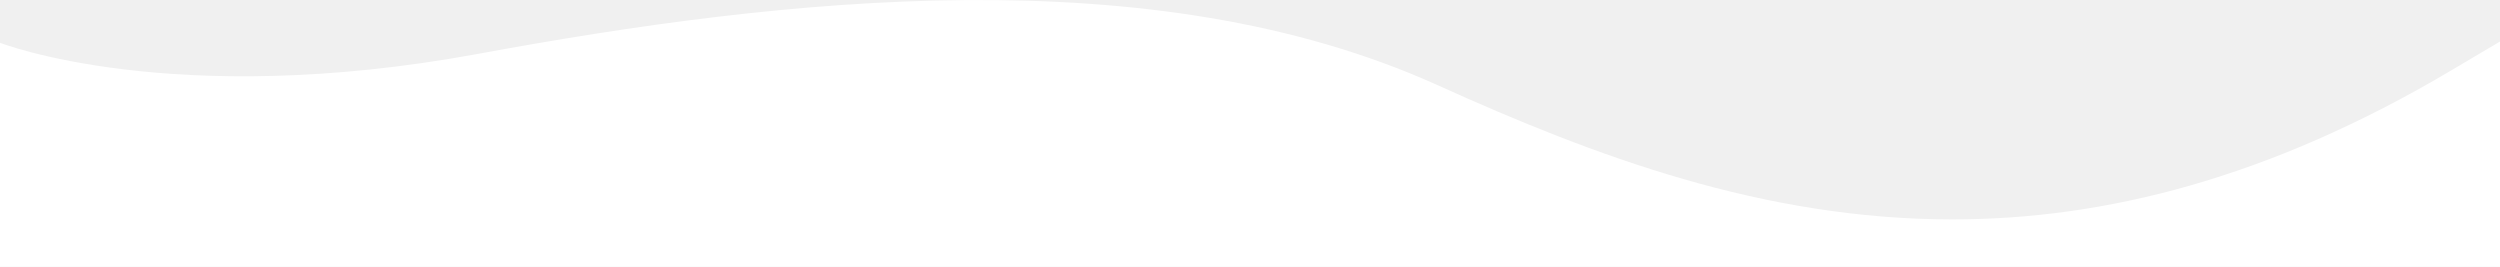
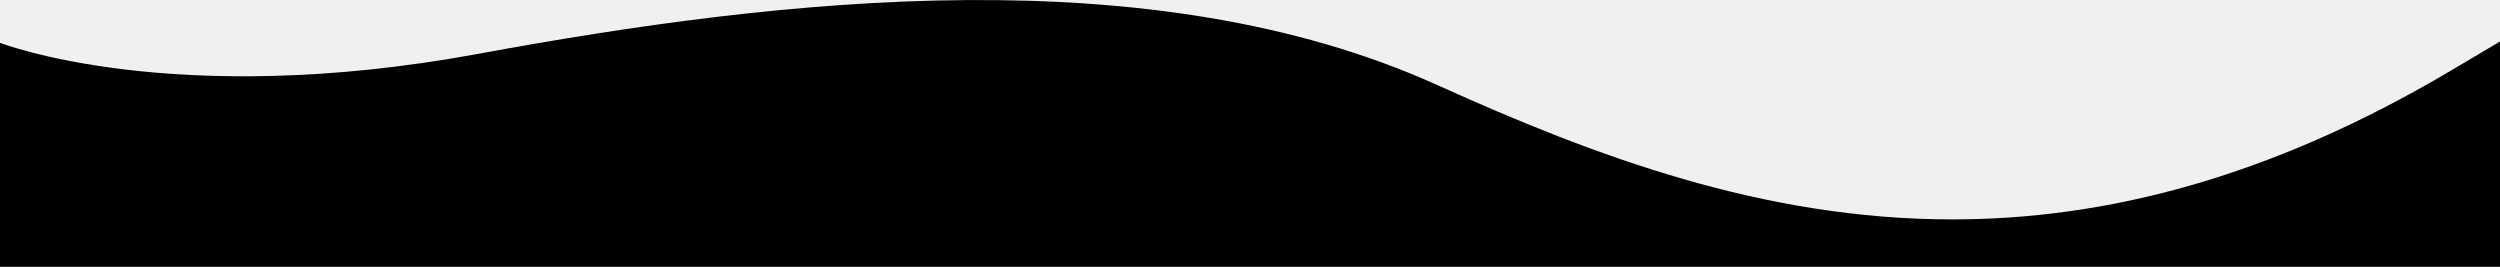
<svg xmlns="http://www.w3.org/2000/svg" version="1.1" id="Layer_1" x="0px" y="0px" viewBox="0 0 1920 204.8" style="enable-background:new 0 0 1920 204.8;" xml:space="preserve" preserveAspectRatio="none">
  <style type="text/css">
- 	.st0{fill:#FFFFFF;}
+ 	.st0{fill:#000000;}
</style>
  <path class="st0" d="M367,41.4c235-43.3,518-74.9,736.8,23.9c121.4,54.9,250.6,103.2,395.6,103.2c116.1,0,242.4-31,383.1-114.4  c13.4-7.9,25.9-15.3,37.5-22.2v173H0l0-172C0,32.8,132,84.6,367,41.4z" />
</svg>
